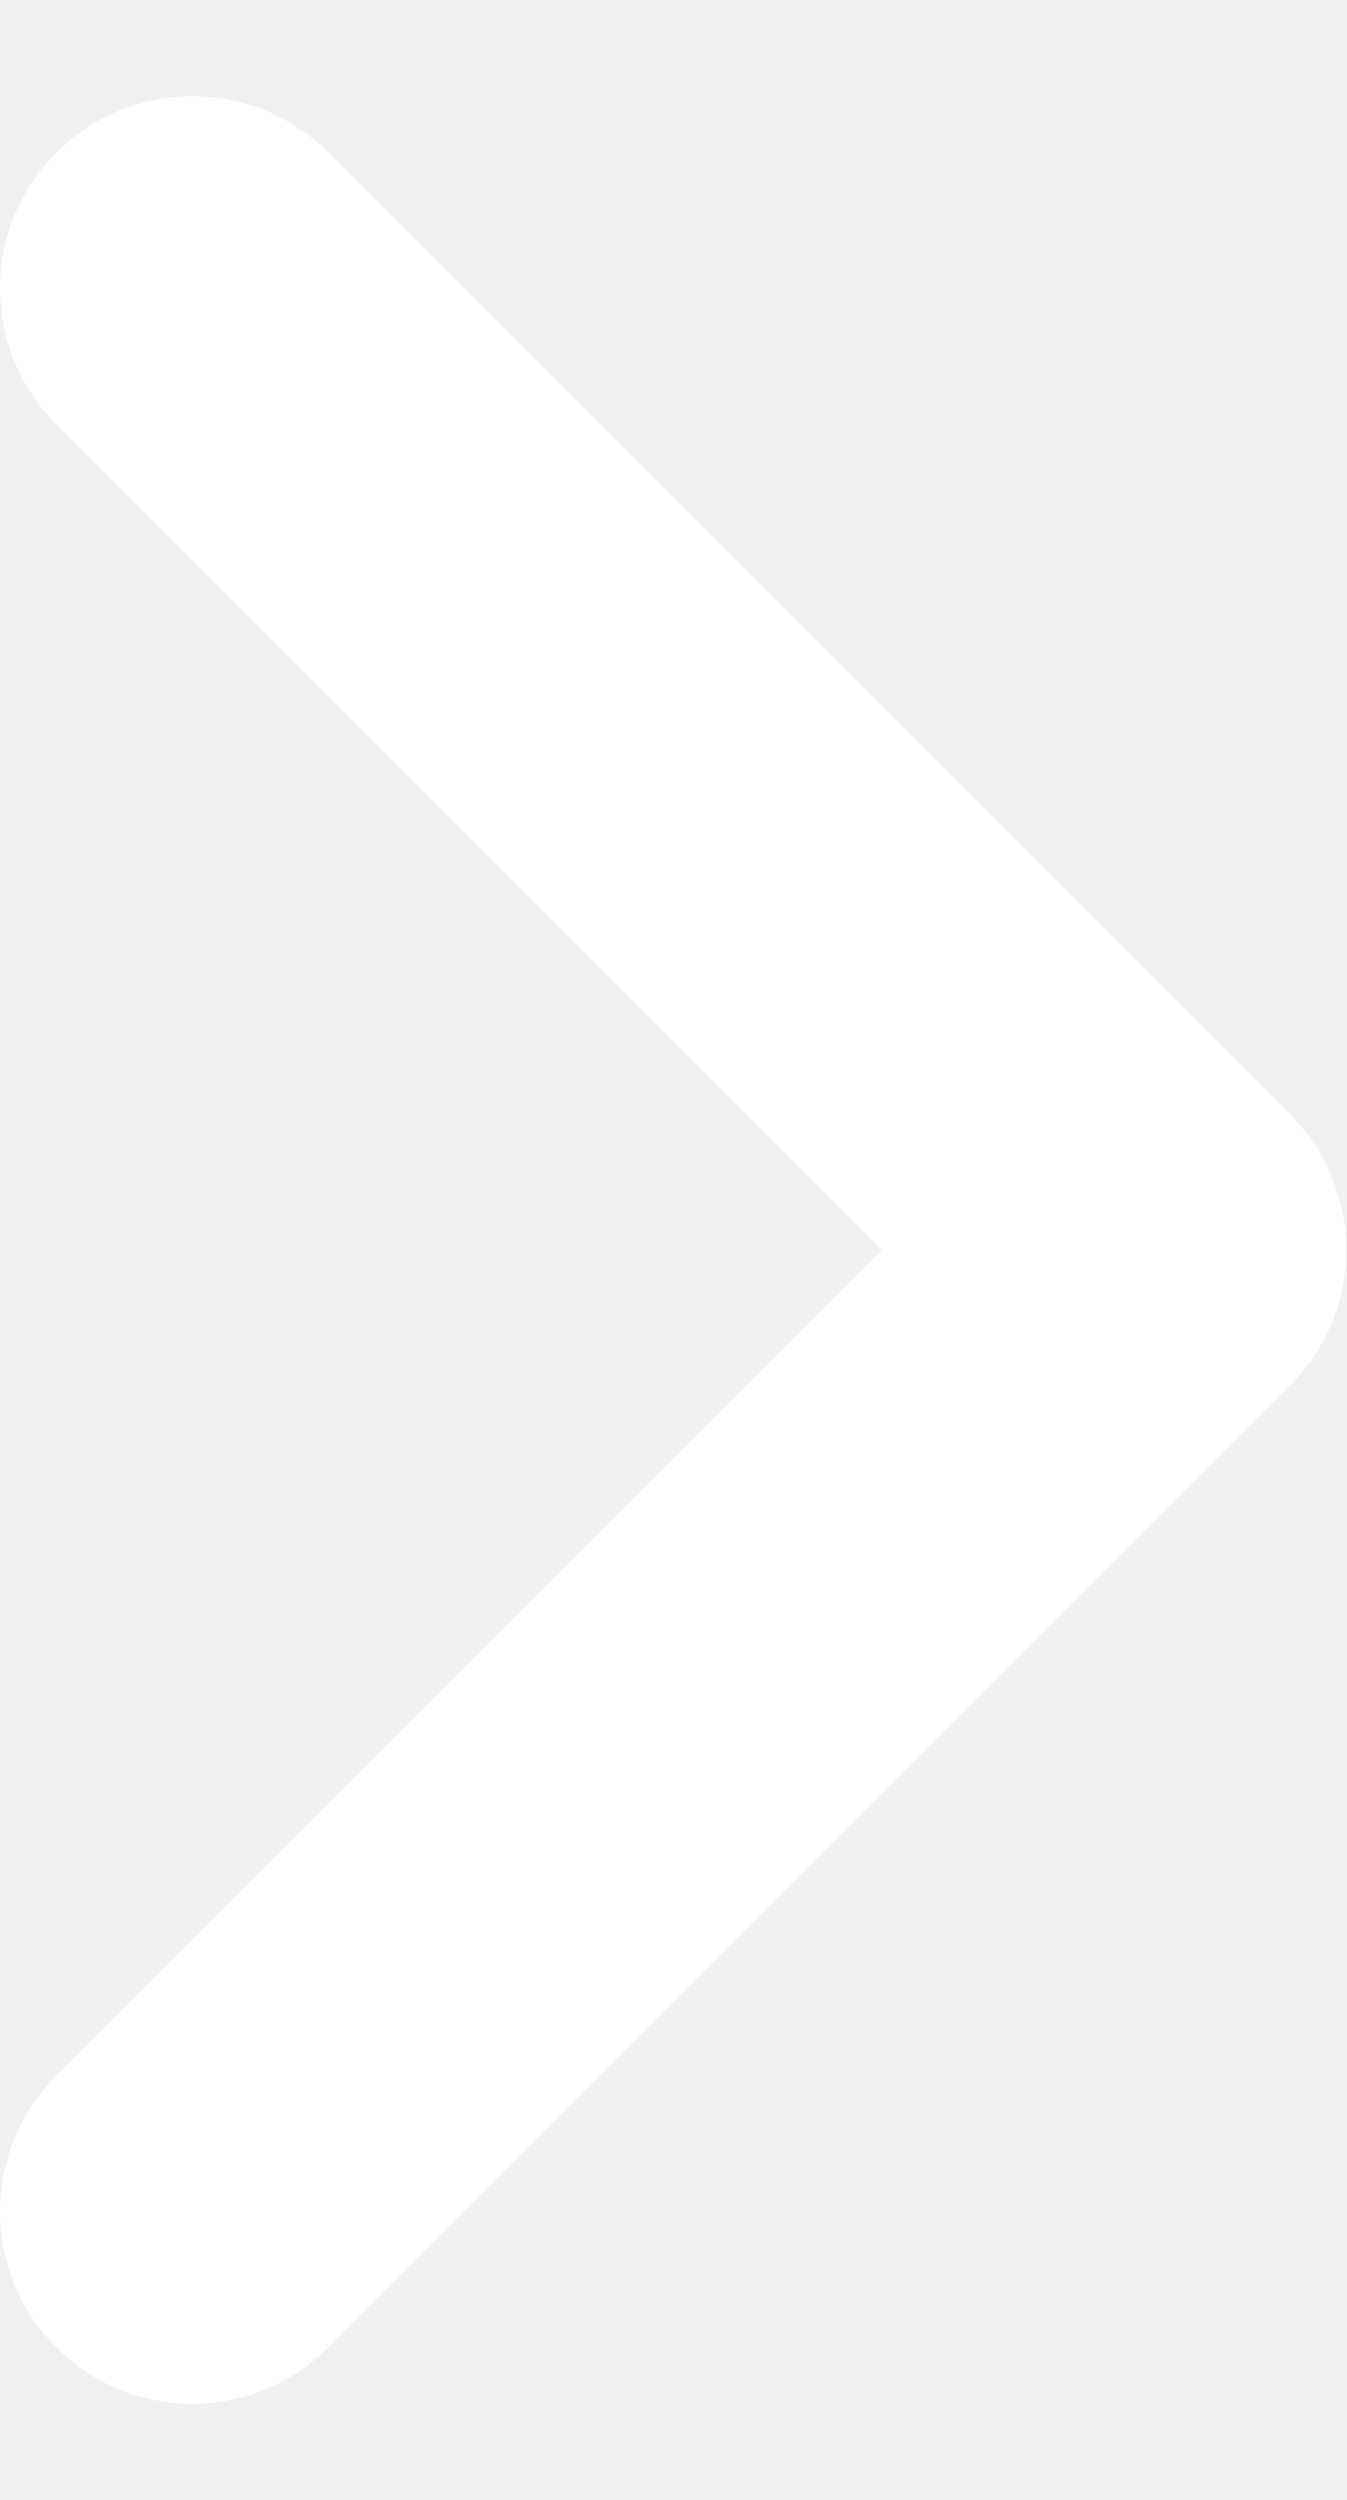
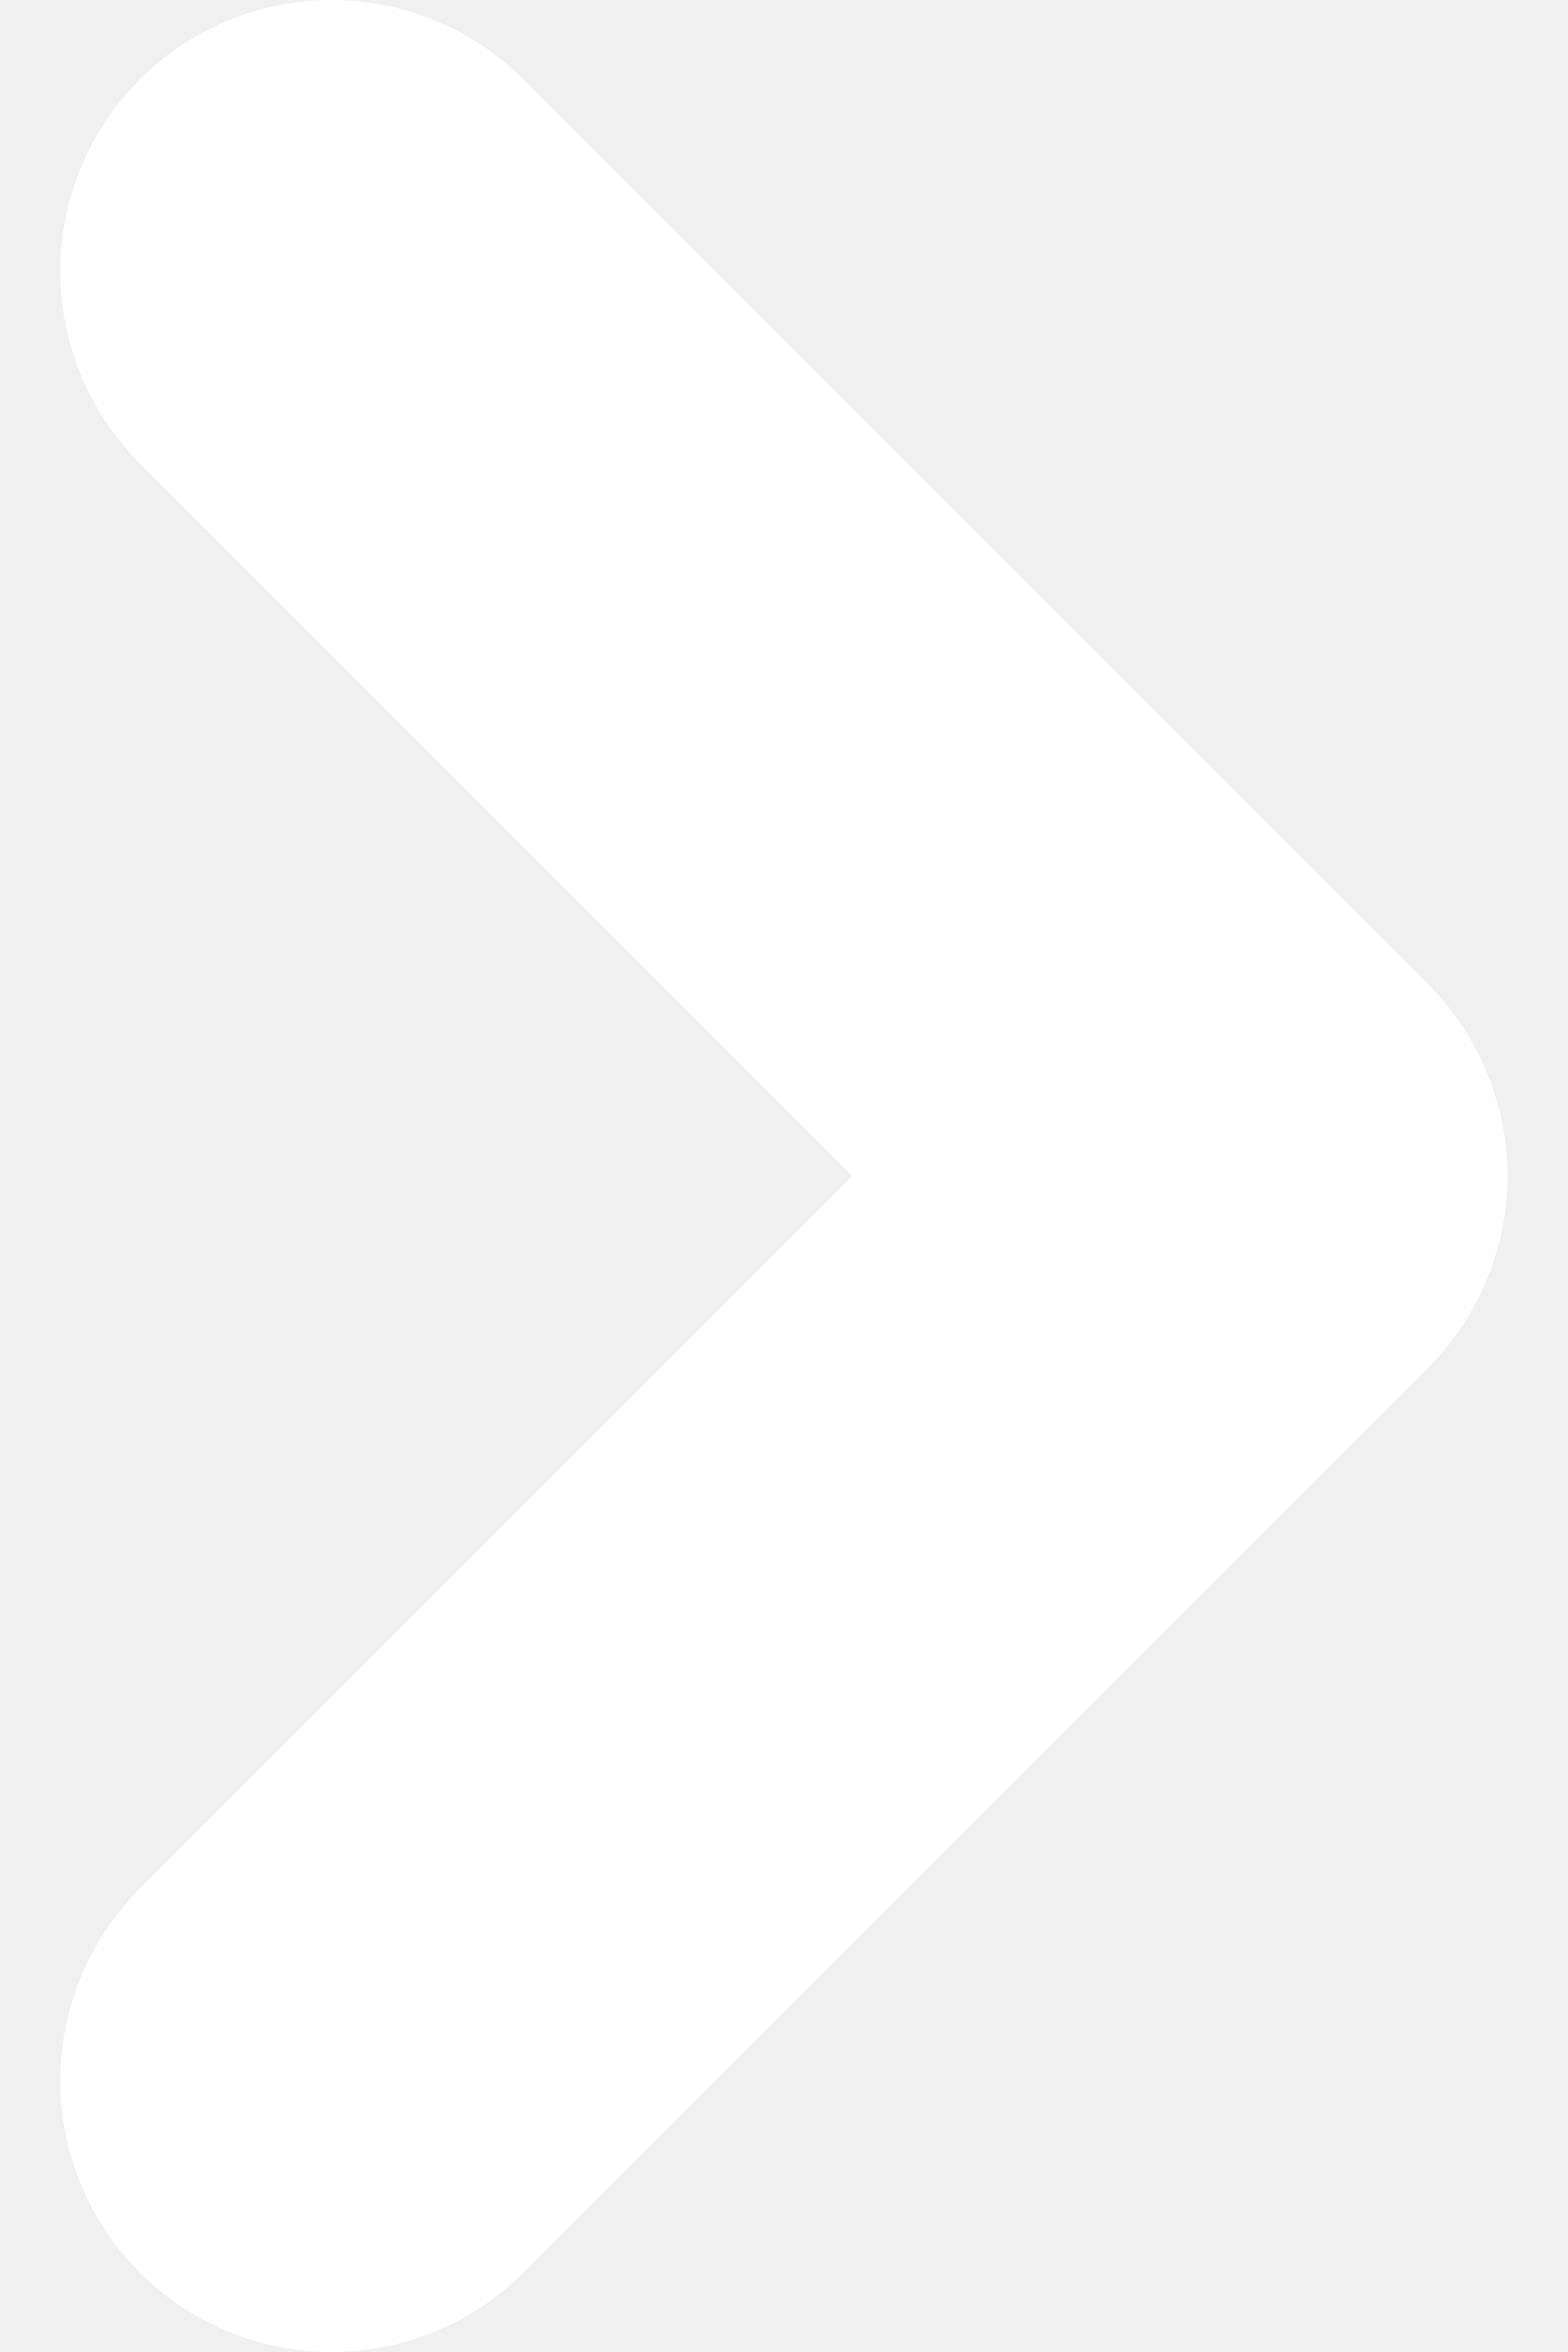
- <svg xmlns="http://www.w3.org/2000/svg" width="7" height="13" viewBox="0 0 7 13" fill="none">
-   <path d="M1 1.5L6 6.5L1 11.5" stroke="white" stroke-width="2" stroke-linecap="round" stroke-linejoin="round" />
+ <svg xmlns="http://www.w3.org/2000/svg" width="10" height="15" viewBox="0 0 7 13" fill="none">
+   <path d="M1 1.5L6 6.5L1 11.5" stroke="white" stroke-width="3" stroke-linecap="round" stroke-linejoin="round" />
</svg>
